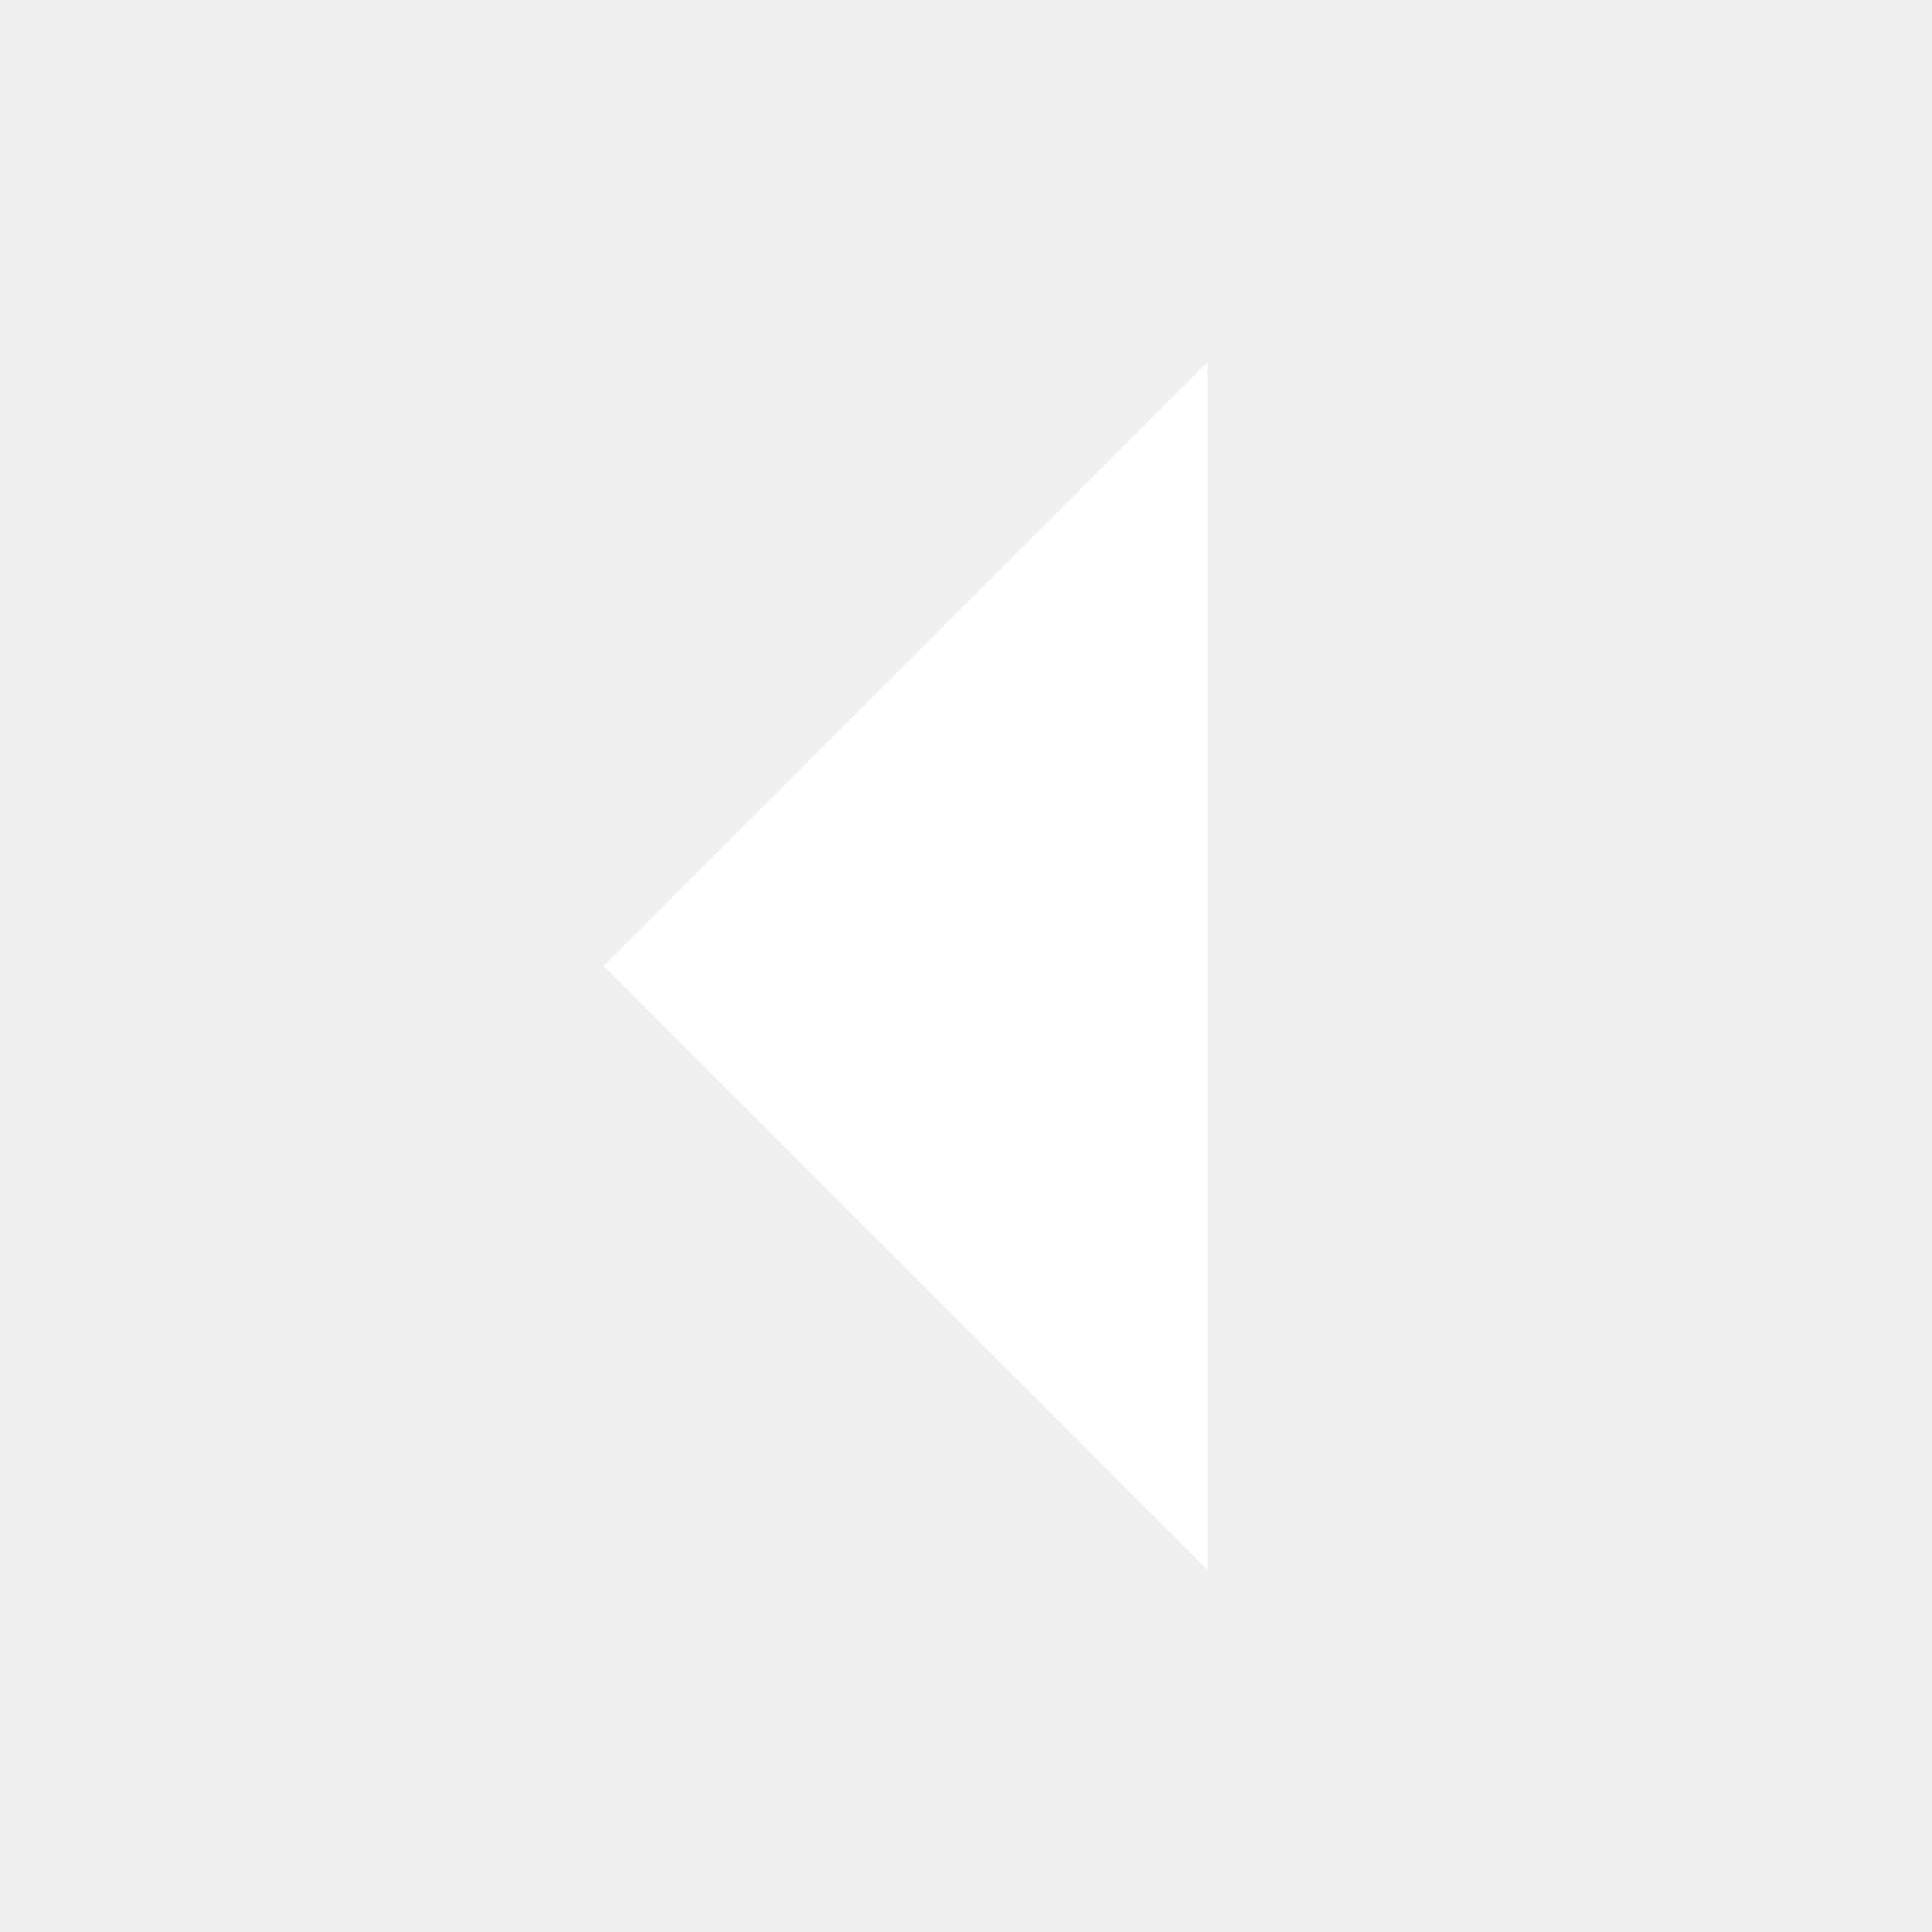
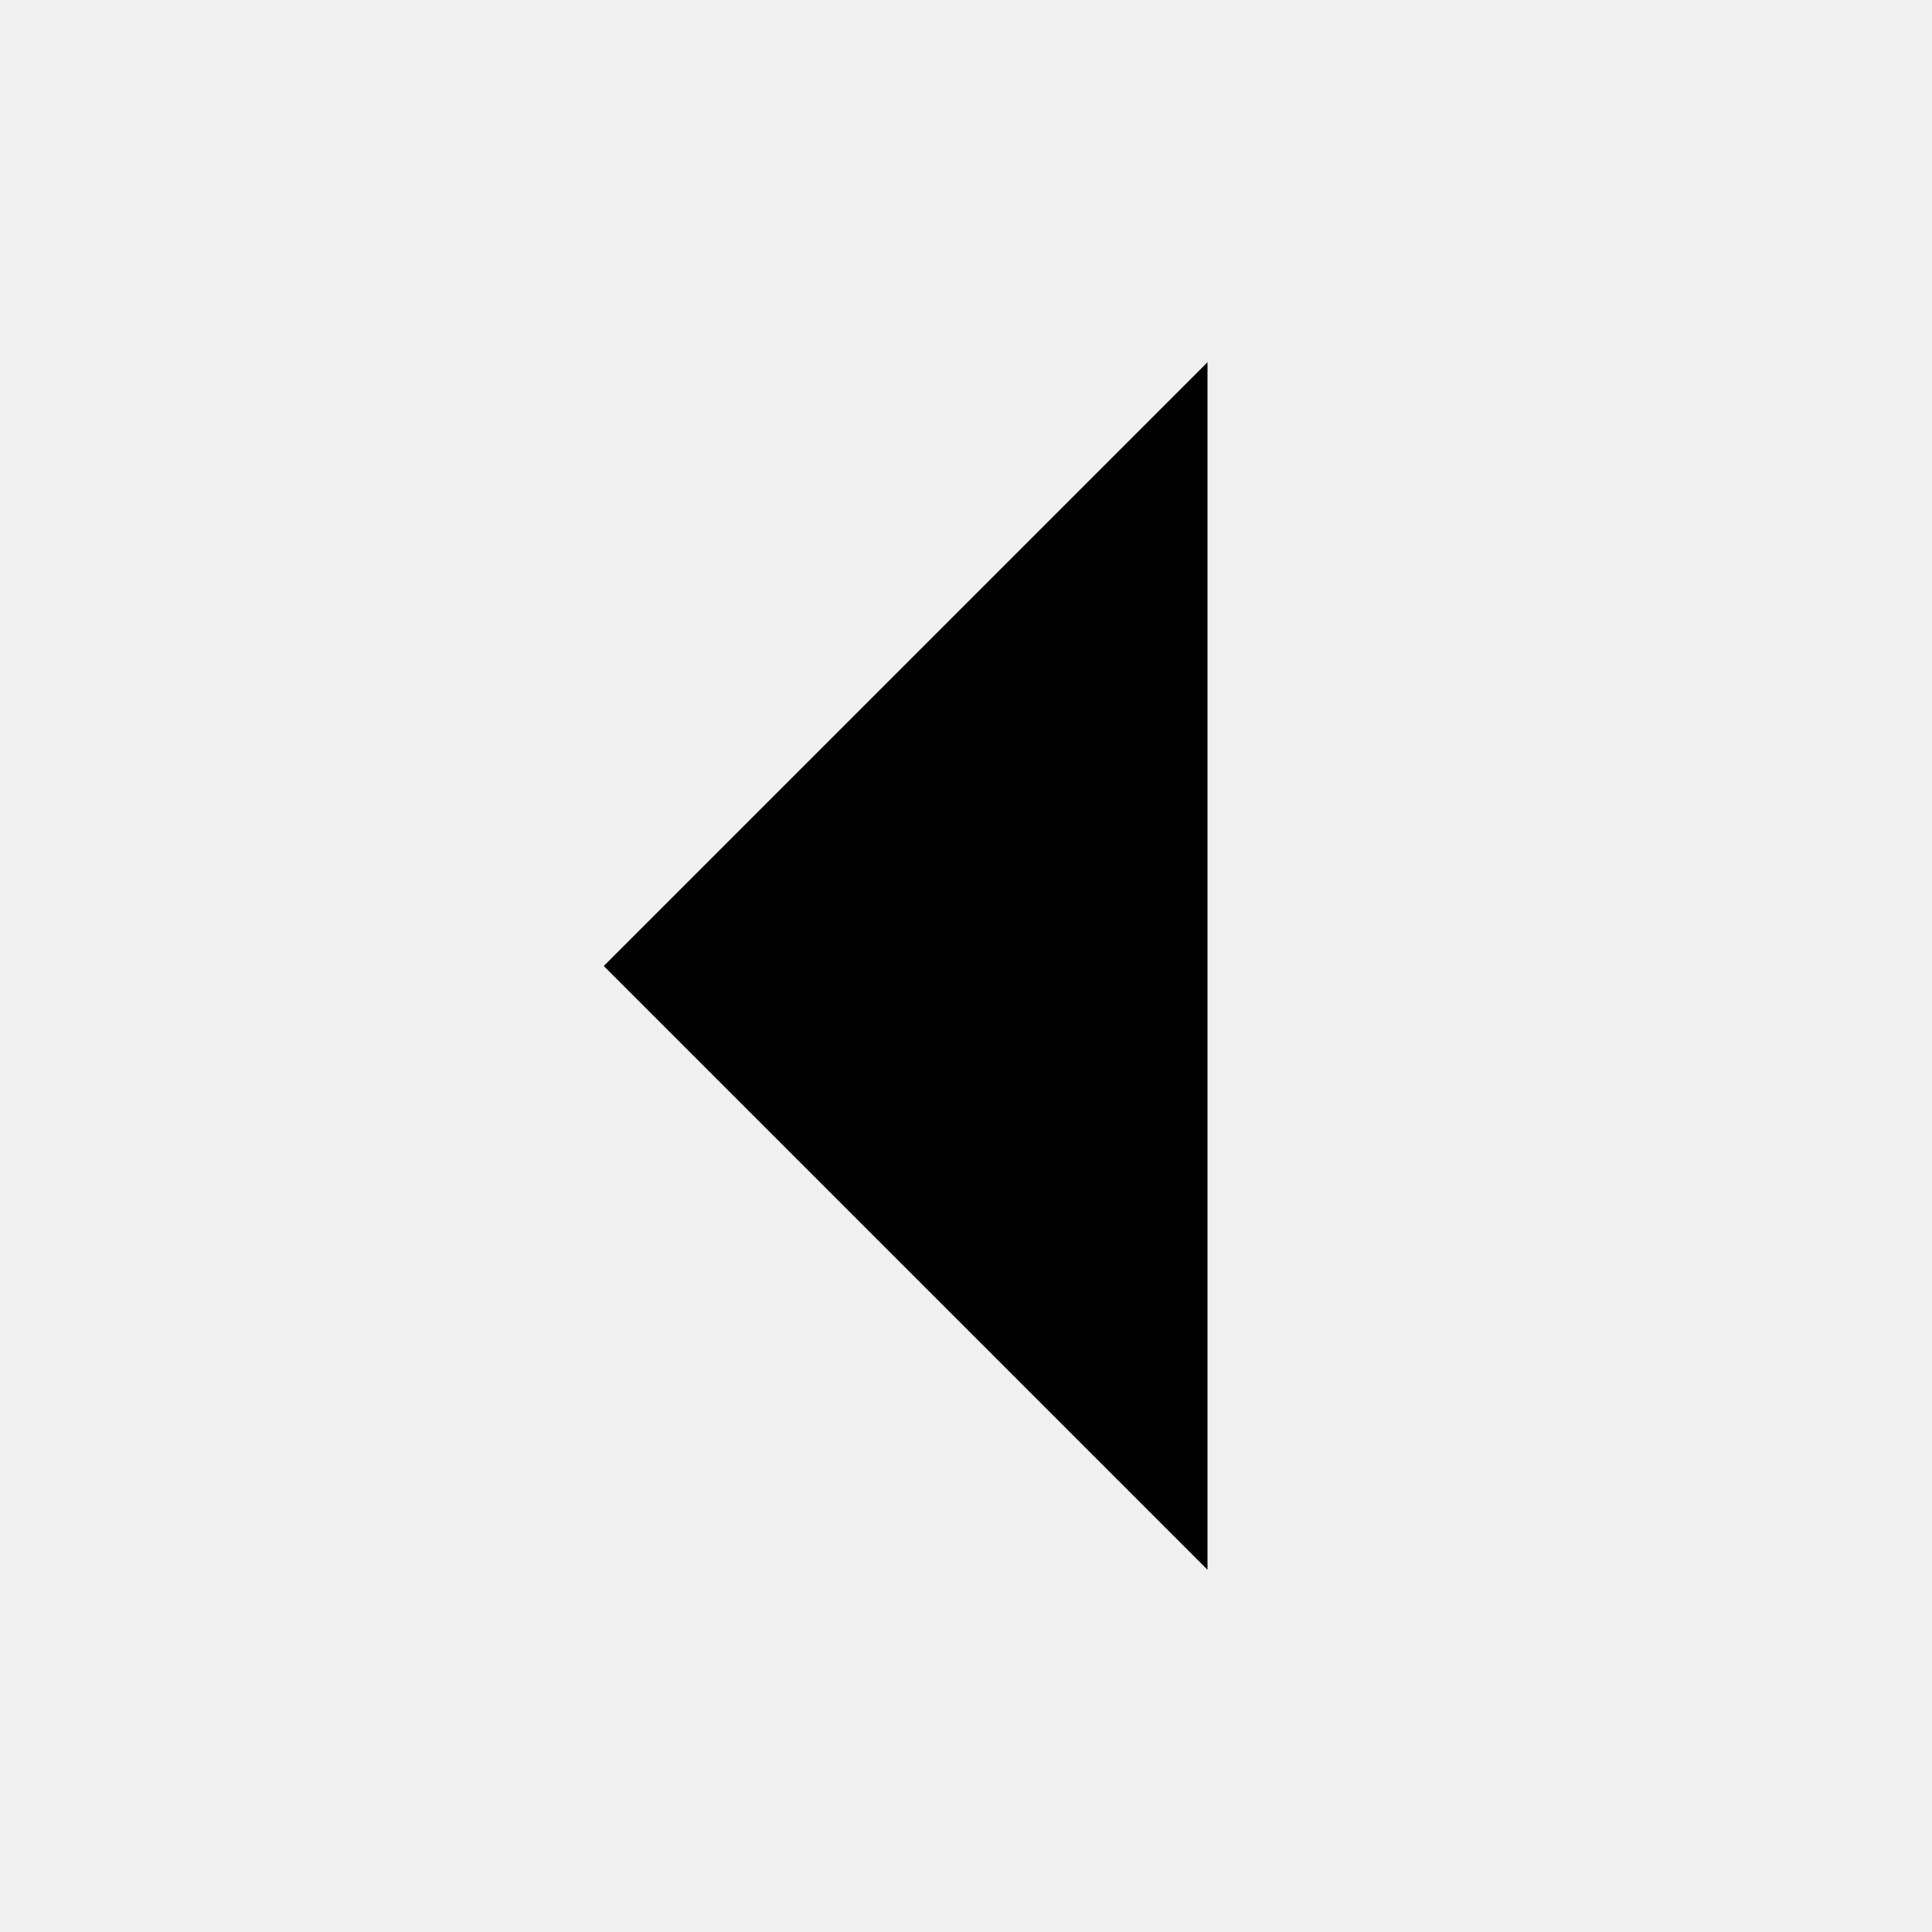
<svg xmlns="http://www.w3.org/2000/svg" version="1.1" id="Layer_1" x="0px" y="0px" viewBox="0 0 16 16" style="enable-background:new 0 0 16 16;" xml:space="preserve">
  <style type="text/css">
- 	.st0{fill:#FFFFFF;}
+ 	.st0{fill:#000;}
</style>
  <path class="st0" d="M10,3L5,8l5,5V3z" />
</svg>
